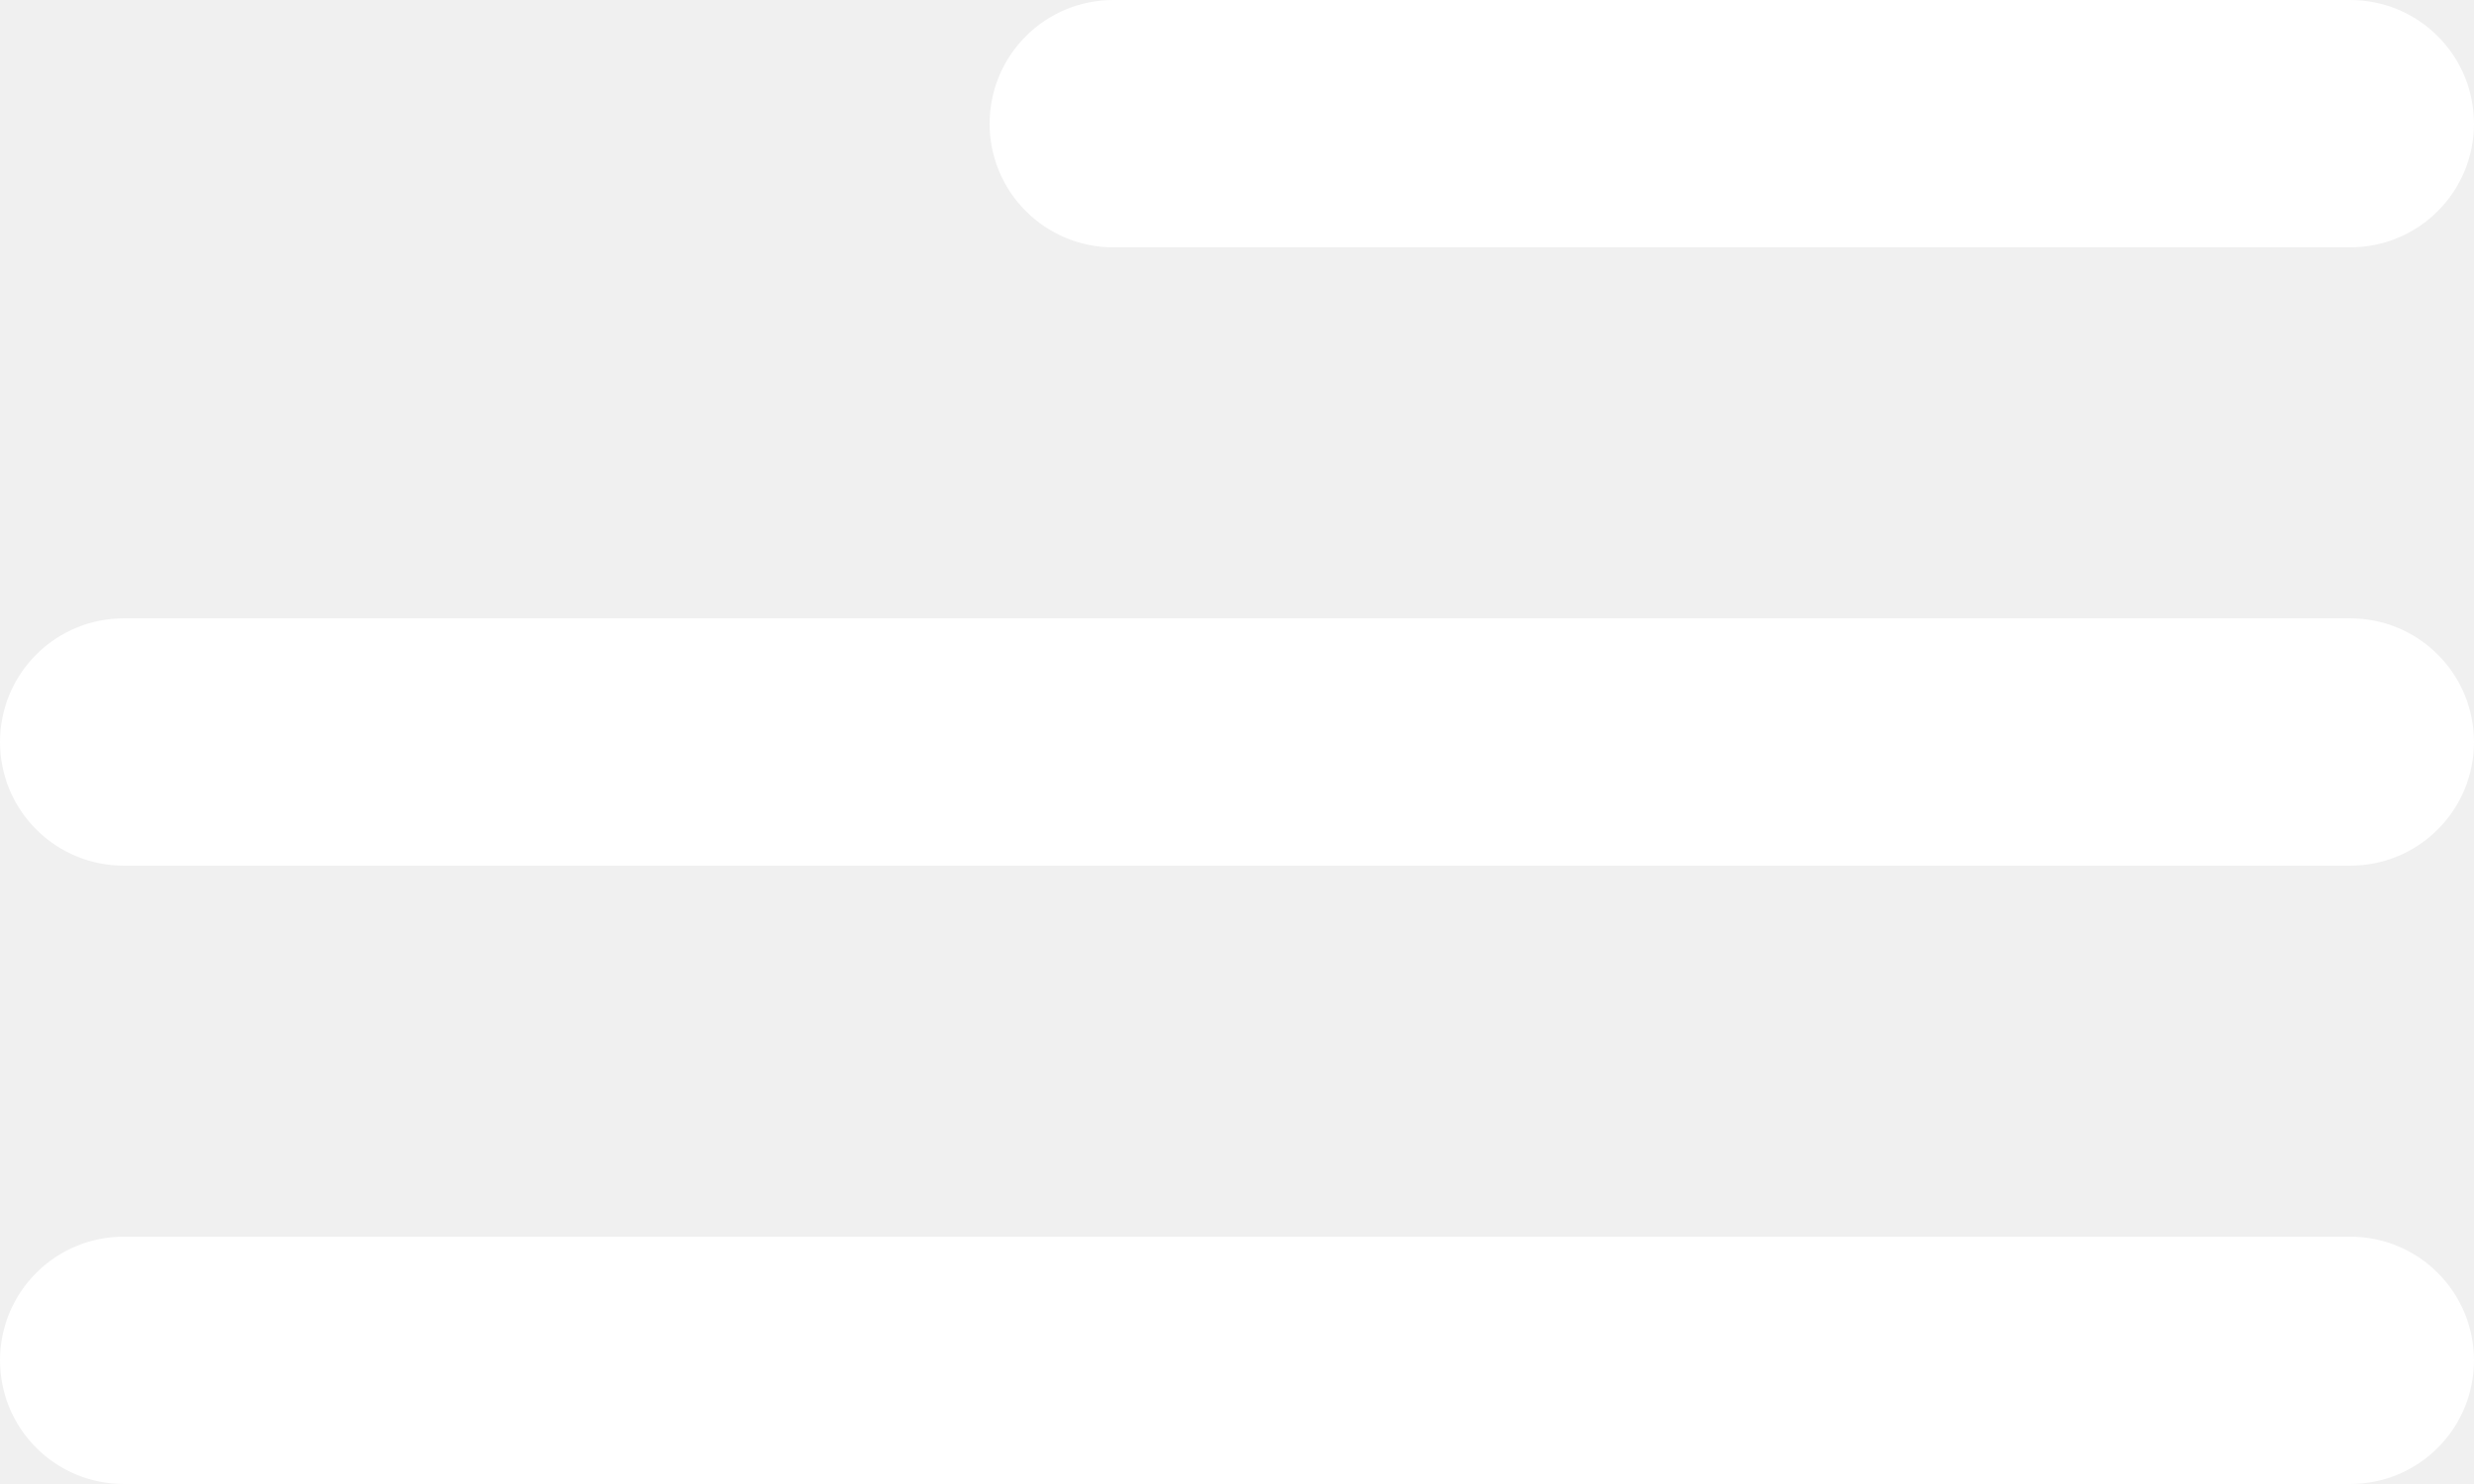
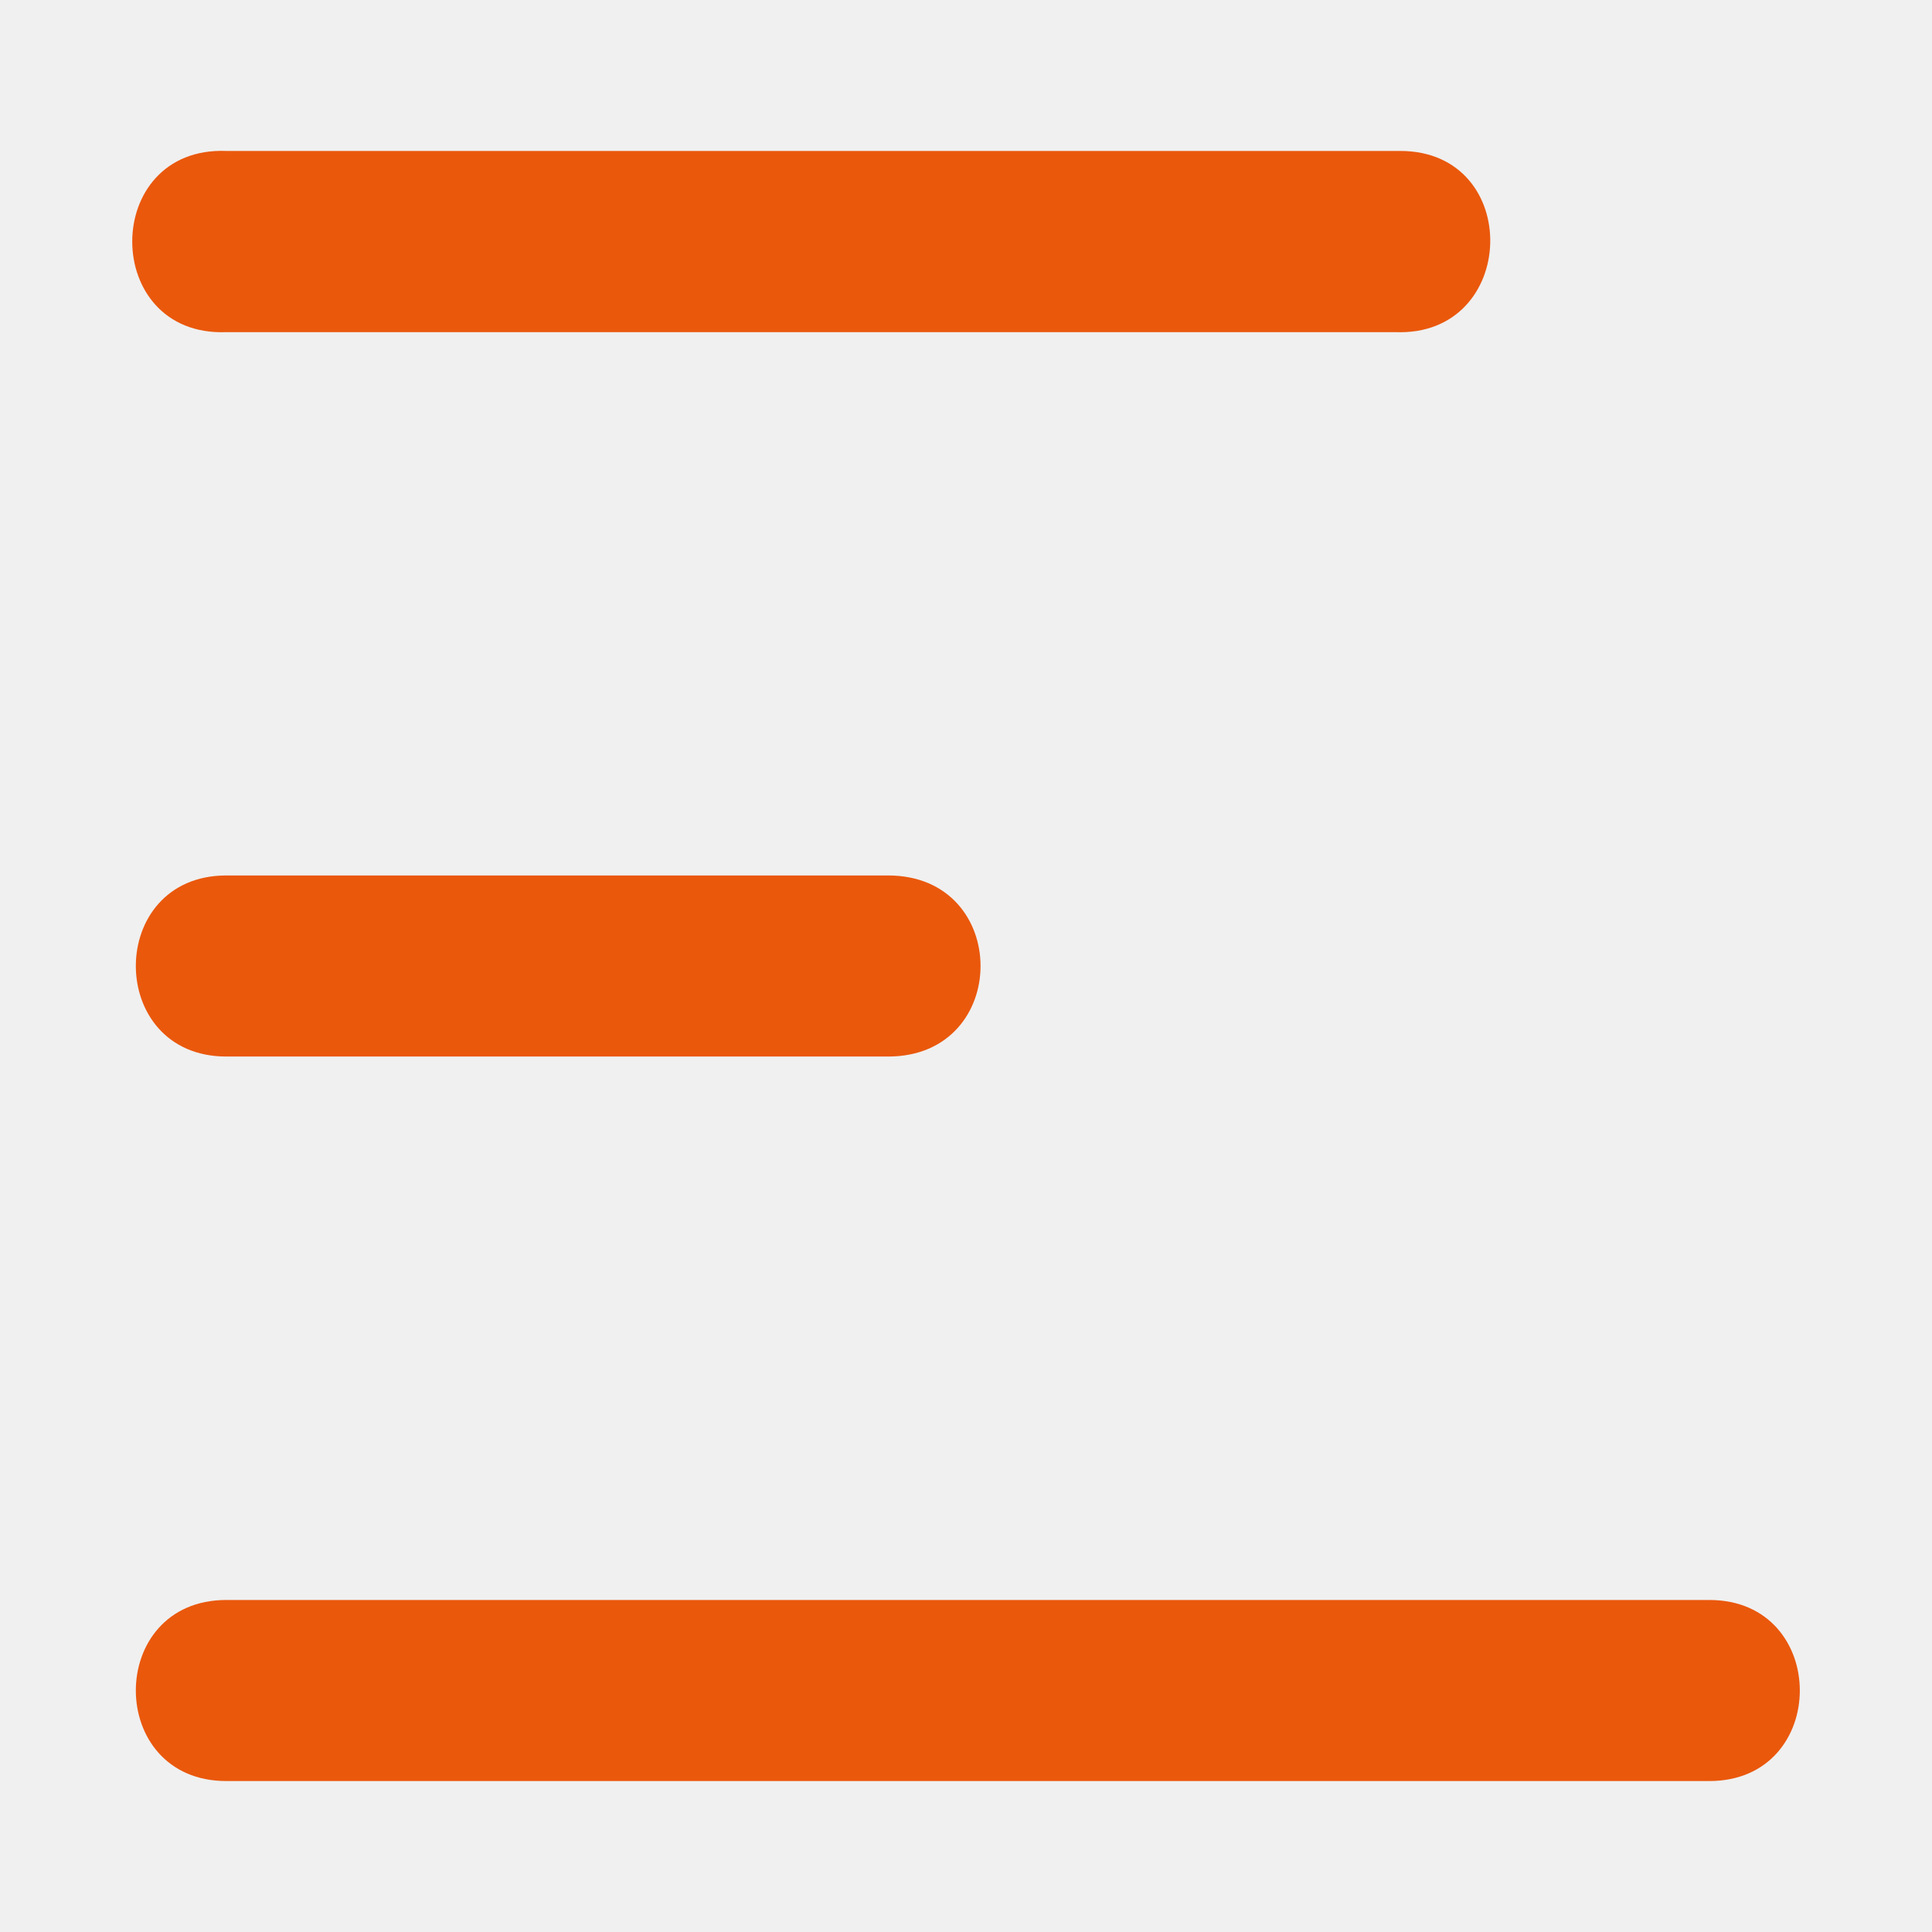
- <svg xmlns="http://www.w3.org/2000/svg" width="20" height="12" viewBox="0 0 20 12" fill="#FFF">
-   <path d="M9 2L19 2C19.265 2 19.52 1.895 19.707 1.707C19.895 1.52 20 1.265 20 1C20 0.735 19.895 0.48 19.707 0.293C19.52 0.105 19.265 0 19 0L9 0C8.735 0 8.48 0.105 8.293 0.293C8.105 0.48 8 0.735 8 1C8 1.265 8.105 1.52 8.293 1.707C8.48 1.895 8.735 2 9 2ZM19 10L1 10C0.735 10 0.48 10.105 0.293 10.293C0.105 10.48 0 10.735 0 11C0 11.265 0.105 11.52 0.293 11.707C0.48 11.895 0.735 12 1 12L19 12C19.265 12 19.52 11.895 19.707 11.707C19.895 11.52 20 11.265 20 11C20 10.735 19.895 10.48 19.707 10.293C19.52 10.105 19.265 10 19 10V10ZM1 7L19 7C19.265 7 19.52 6.895 19.707 6.707C19.895 6.52 20 6.265 20 6C20 5.735 19.895 5.48 19.707 5.293C19.52 5.105 19.265 5 19 5L1 5C0.735 5 0.48 5.105 0.293 5.293C0.105 5.48 0 5.735 0 6C0 6.265 0.105 6.52 0.293 6.707C0.48 6.895 0.735 7 1 7Z" fill="#FFFFFF" />
+ <svg xmlns="http://www.w3.org/2000/svg" viewBox="0 0 16.933 16.933" id="menu">
+   <path d="M12.271 1.323H1.984c-1.1-.042-1.1 1.63 0 1.588H12.23c1.08.042 1.122-1.588.042-1.588zM1.984 7.673c-1.058 0-1.058 1.587 0 1.587h5.8c1.08 0 1.08-1.587 0-1.587zm0 6.35c-1.058 0-1.058 1.587 0 1.587h12.997c1.058 0 1.058-1.587 0-1.587z" fill="#ea580c" class="color000000 svgShape" />
</svg>
